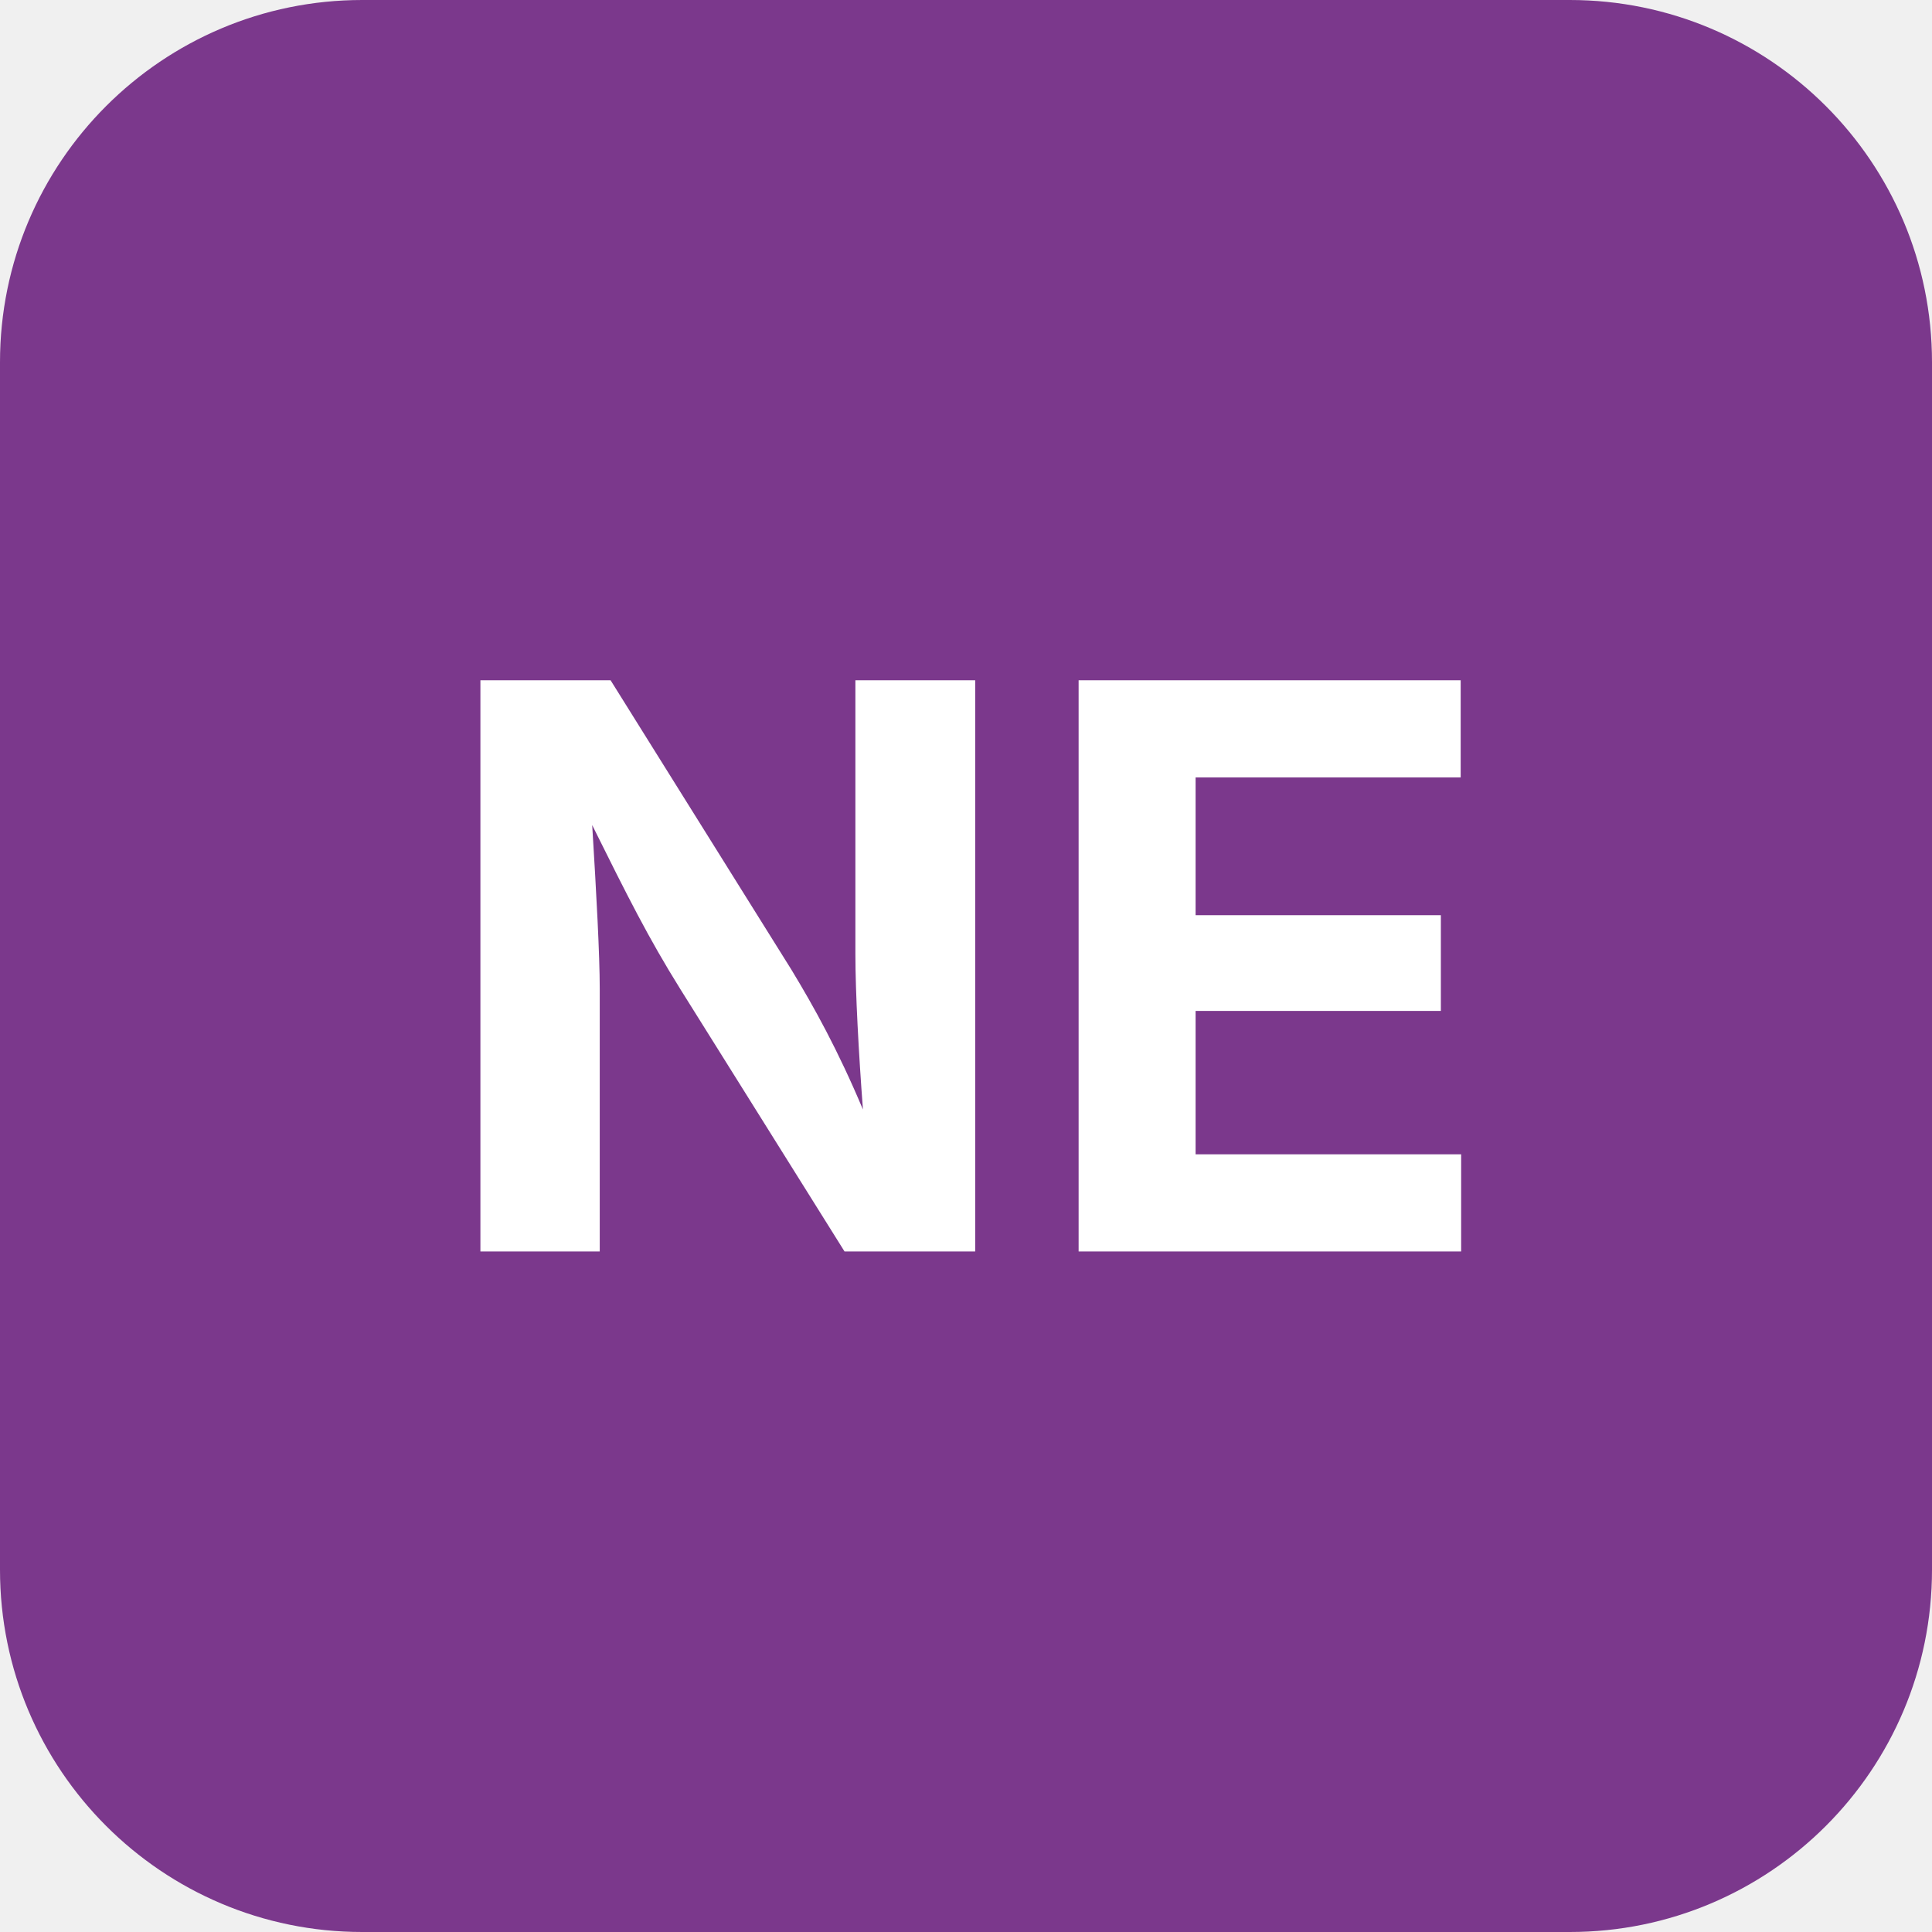
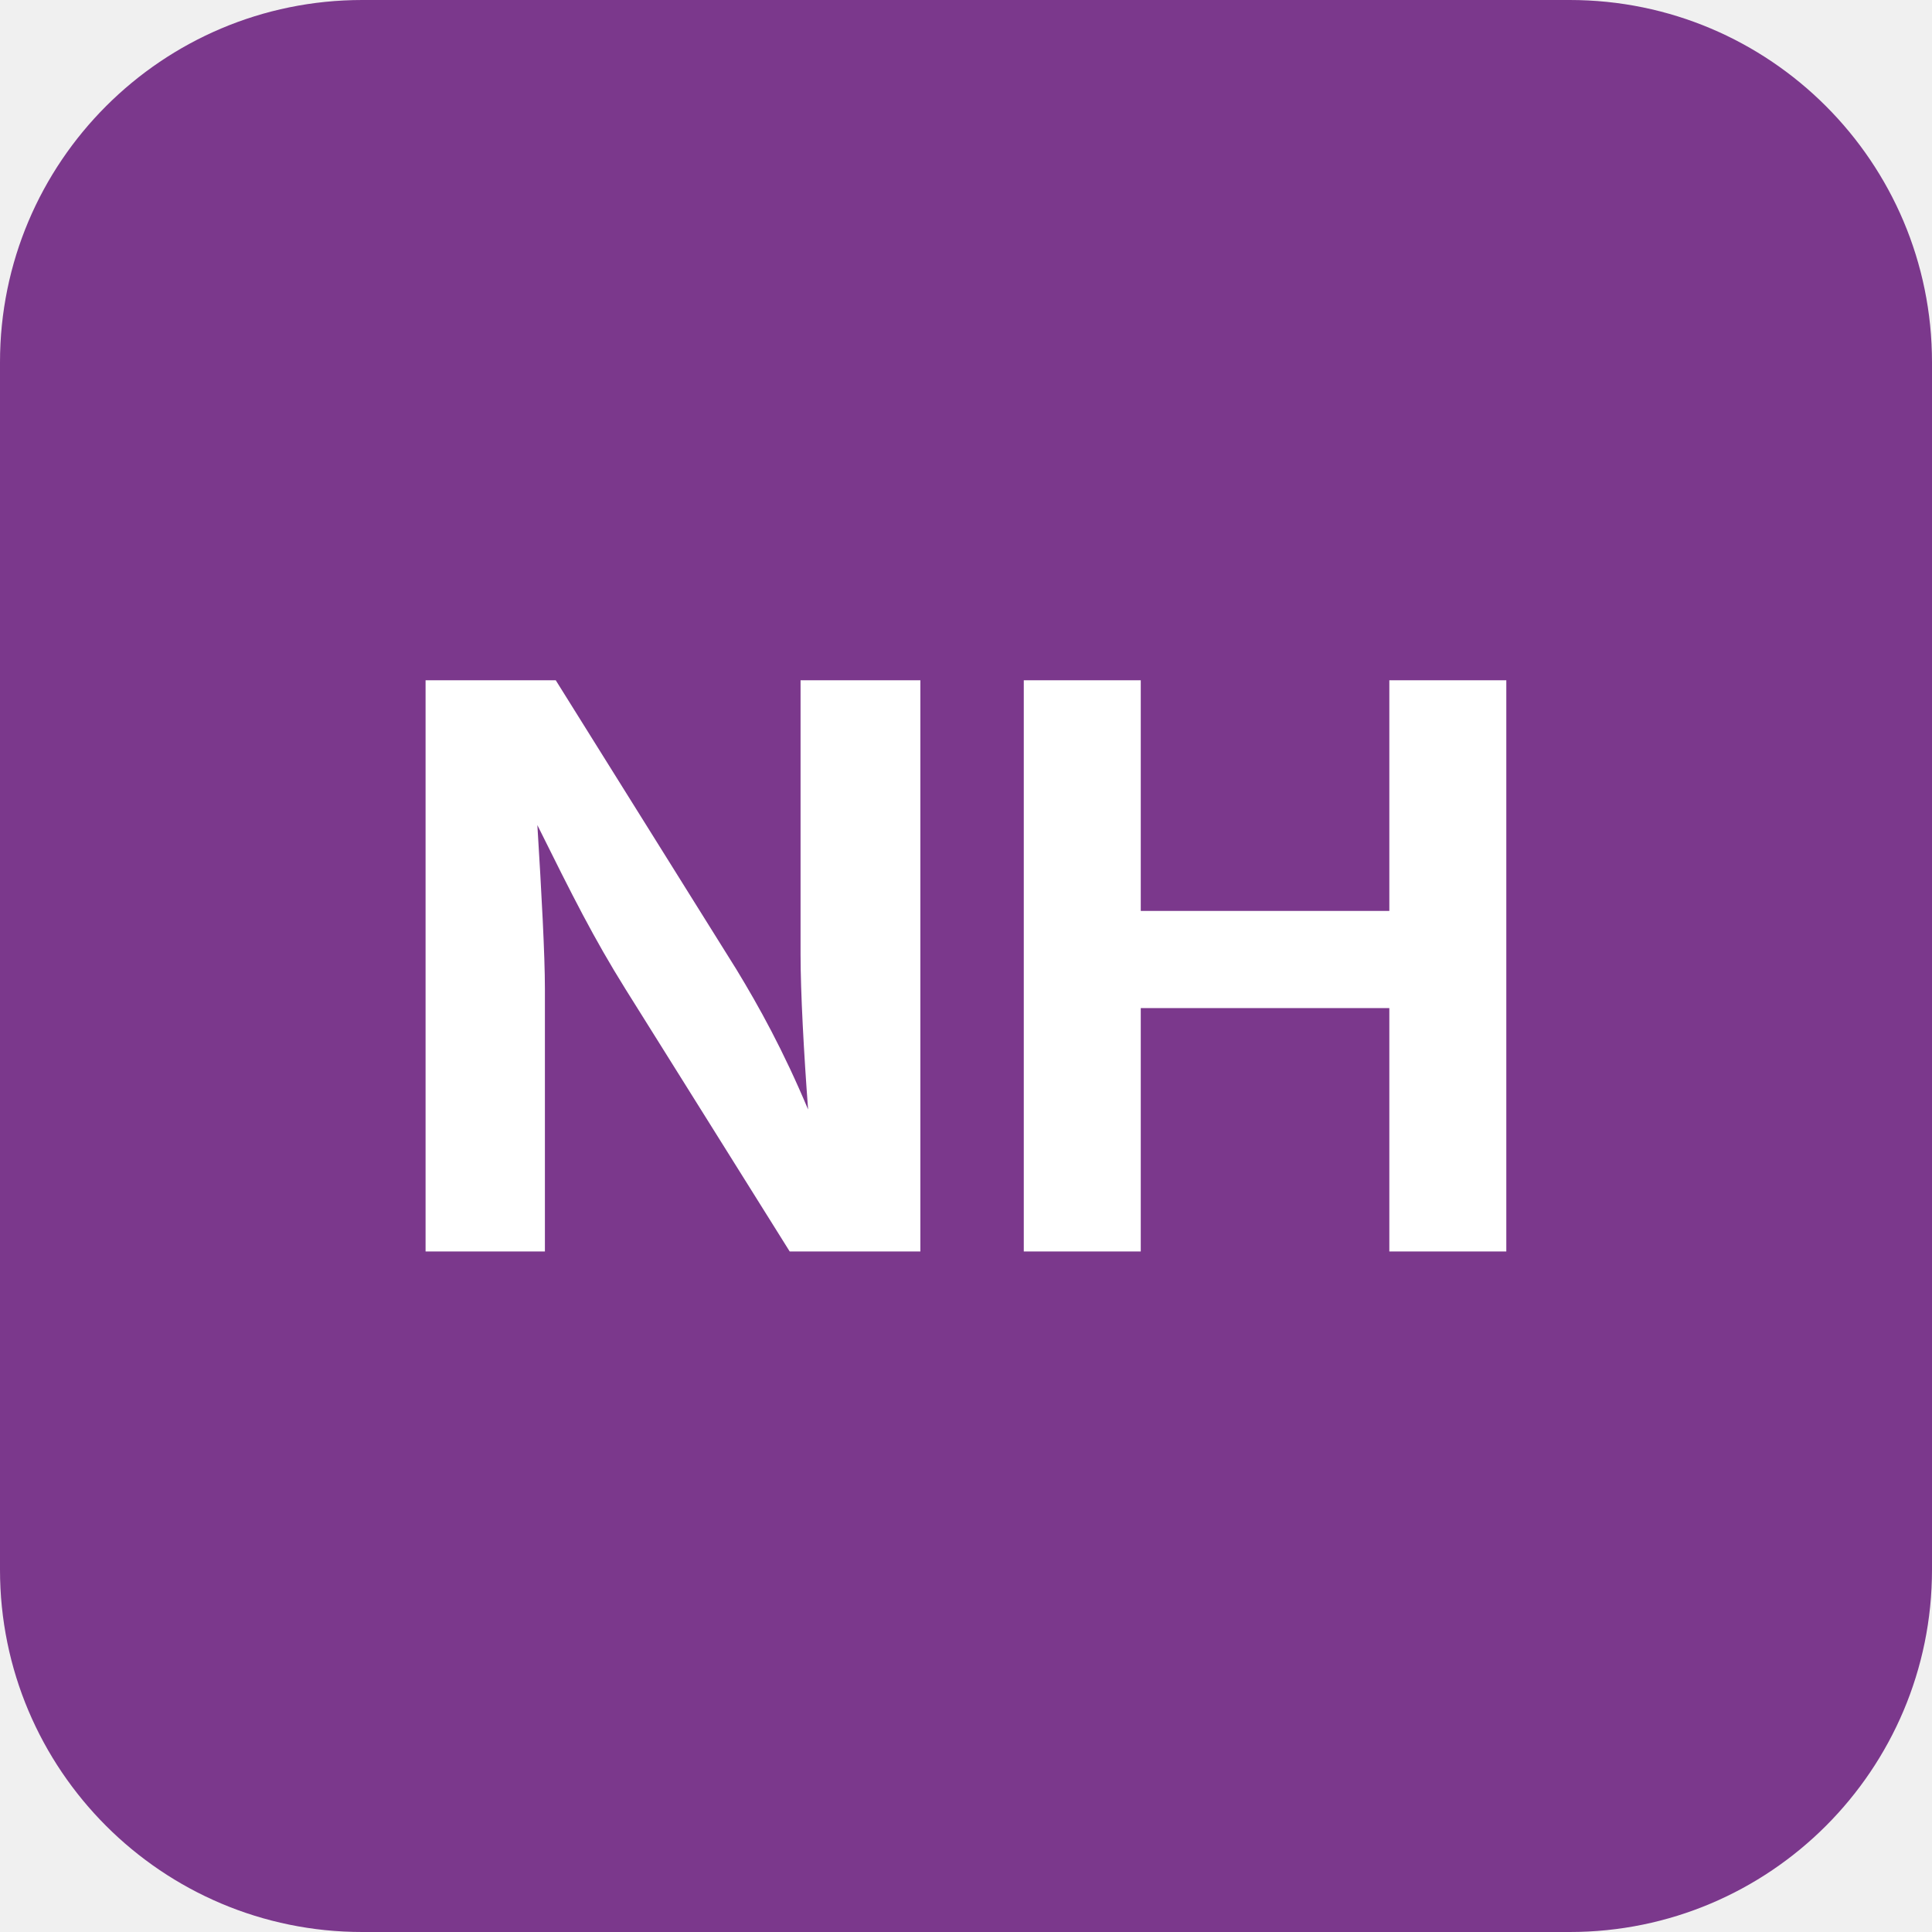
<svg xmlns="http://www.w3.org/2000/svg" viewBox="0 0 64 64" width="64" height="64">
  <rect width="64" height="64" rx="12" fill="#7B388C" />
-   <text x="32" y="32" fill="#FFFFFF" font-family="Inter, Arial, Helvetica, sans-serif" font-size="26" font-weight="700" text-anchor="middle" dominant-baseline="central">NE</text>
+   <text x="32" y="32" fill="#FFFFFF" font-family="Inter, Arial, Helvetica, sans-serif" font-size="26" font-weight="700" text-anchor="middle" dominant-baseline="central">NH</text>
</svg>
